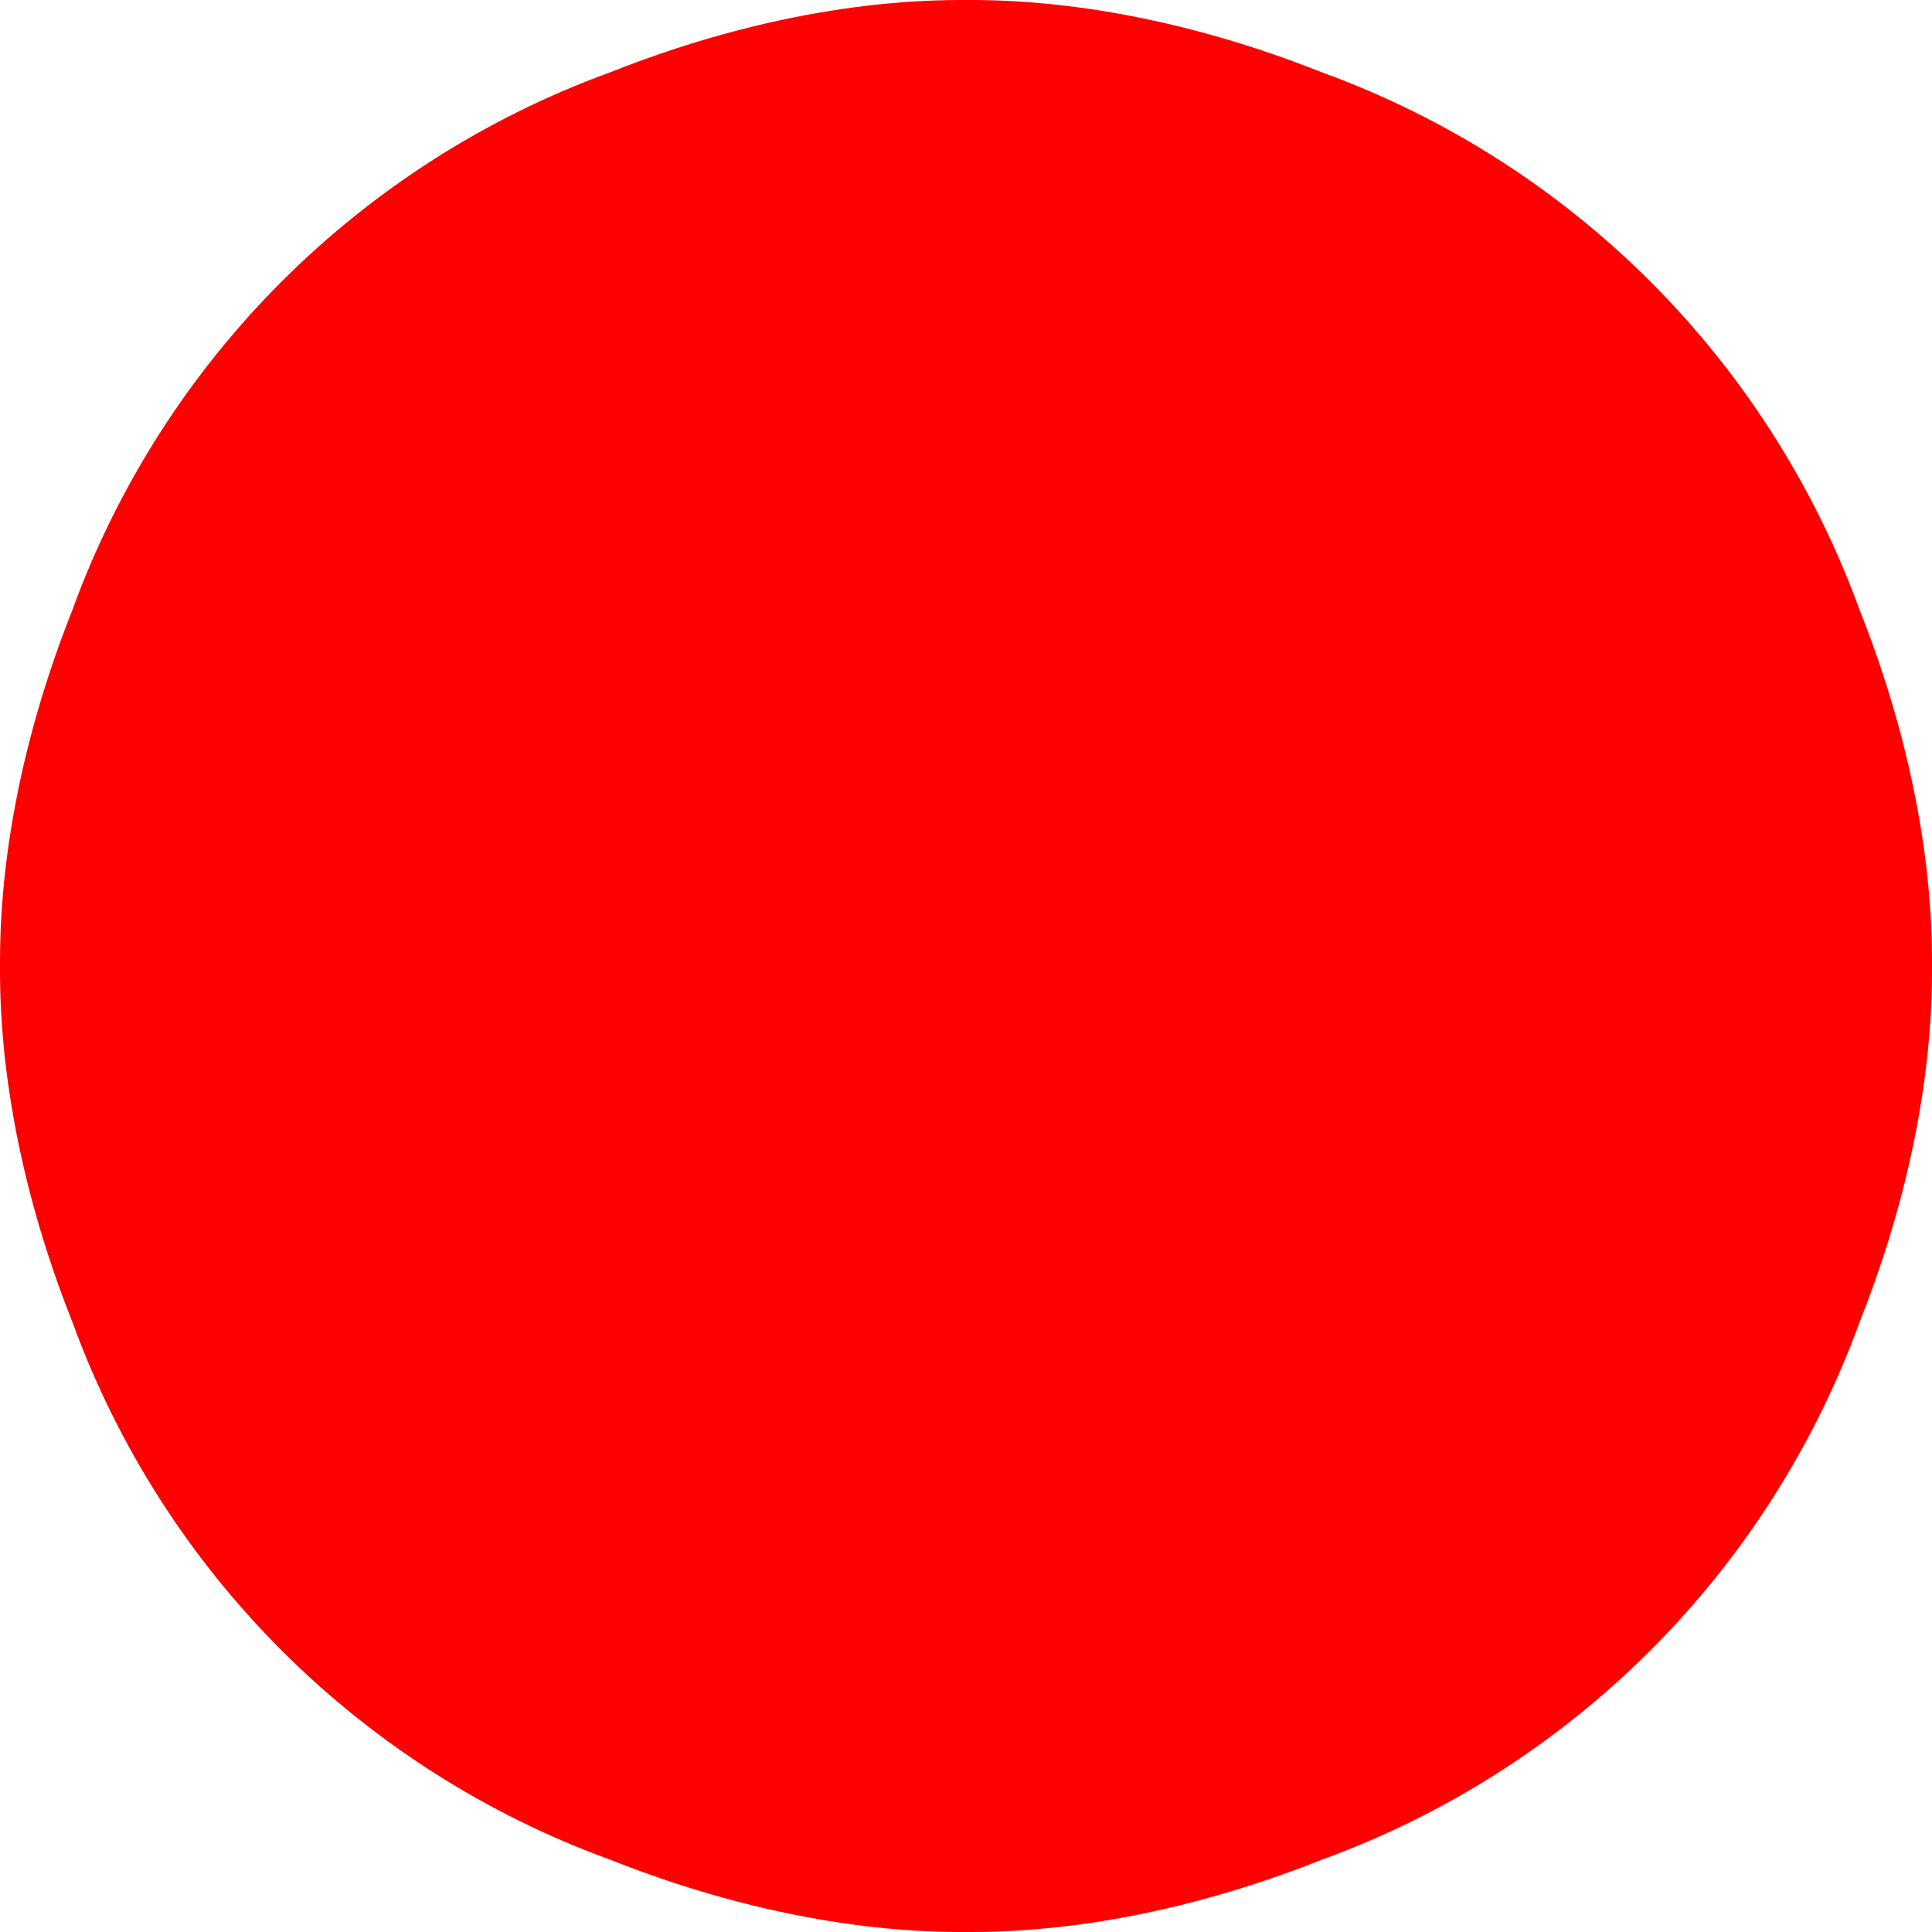
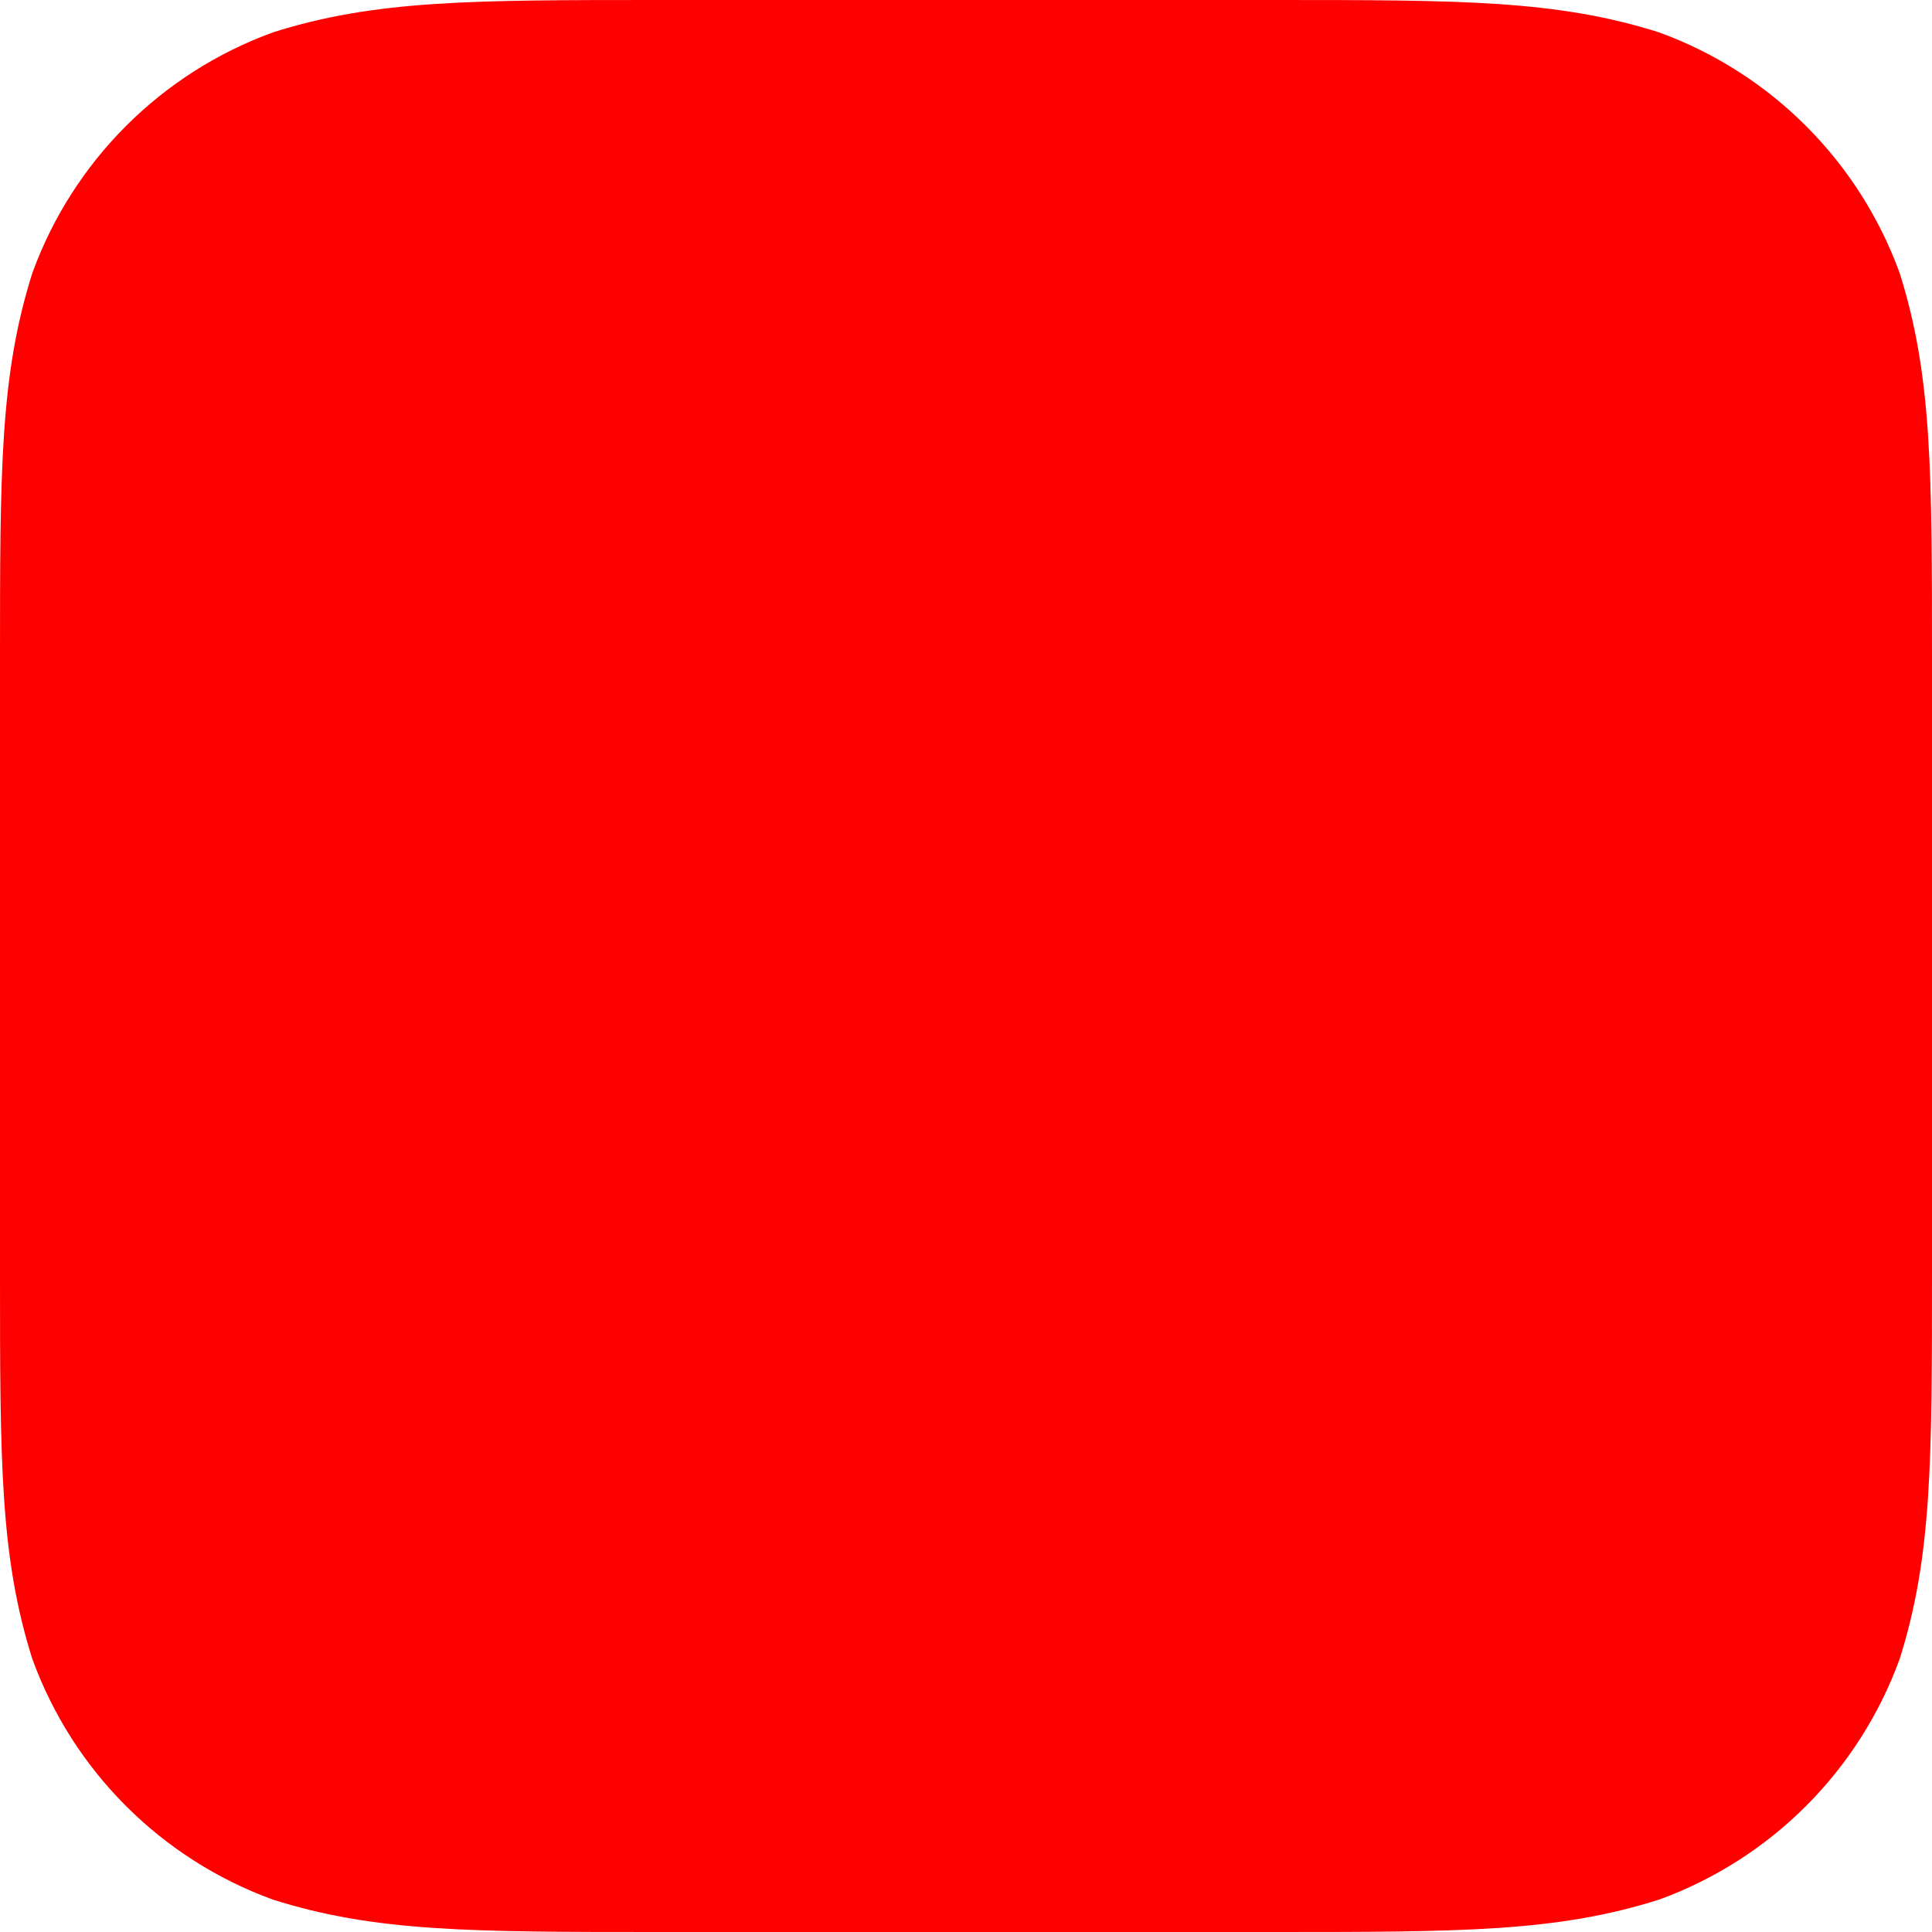
<svg xmlns="http://www.w3.org/2000/svg" height="256" viewBox="0 0 256 256" width="256">
-   <path d="M256,128L256,128C256,133.12 256,151.04 246.411,175.169C234.36,208.279 208.279,234.36 175.169,246.411C151.04,256 133.12,256 128,256L128,256C122.88,256 104.96,256 80.831,246.411C47.721,234.36 21.64,208.279 9.589,175.169C0,151.04 0,133.12 0,128L0,128C0,122.88 0,104.96 9.589,80.831C21.64,47.721 47.721,21.64 80.831,9.589C104.96,0 122.88,0 128,0L128,0C133.12,0 151.04,0 175.169,9.589C208.279,21.64 234.36,47.721 246.411,80.831C256,104.96 256,122.88 256,128Z" fill="#FF0000" />
+   <path d="M256,128L256,168.458C256,193.665 256,206.269 251.71,219.836C246.318,234.649 234.649,246.318 219.836,251.71C206.269,256 193.665,256 168.458,256L87.542,256C62.335,256 49.731,256 36.164,251.71C21.351,246.318 9.682,234.649 4.29,219.836C0,206.269 0,193.665 0,168.458L0,87.542C0,62.335 0,49.731 4.29,36.164C9.682,21.351 21.351,9.682 36.164,4.29C49.731,0 62.335,0 87.542,0L168.458,0C193.665,0 206.269,0 219.836,4.29C234.649,9.682 246.318,21.351 251.71,36.164C256,49.731 256,62.335 256,87.542Z" fill="#FF0000" />
</svg>
